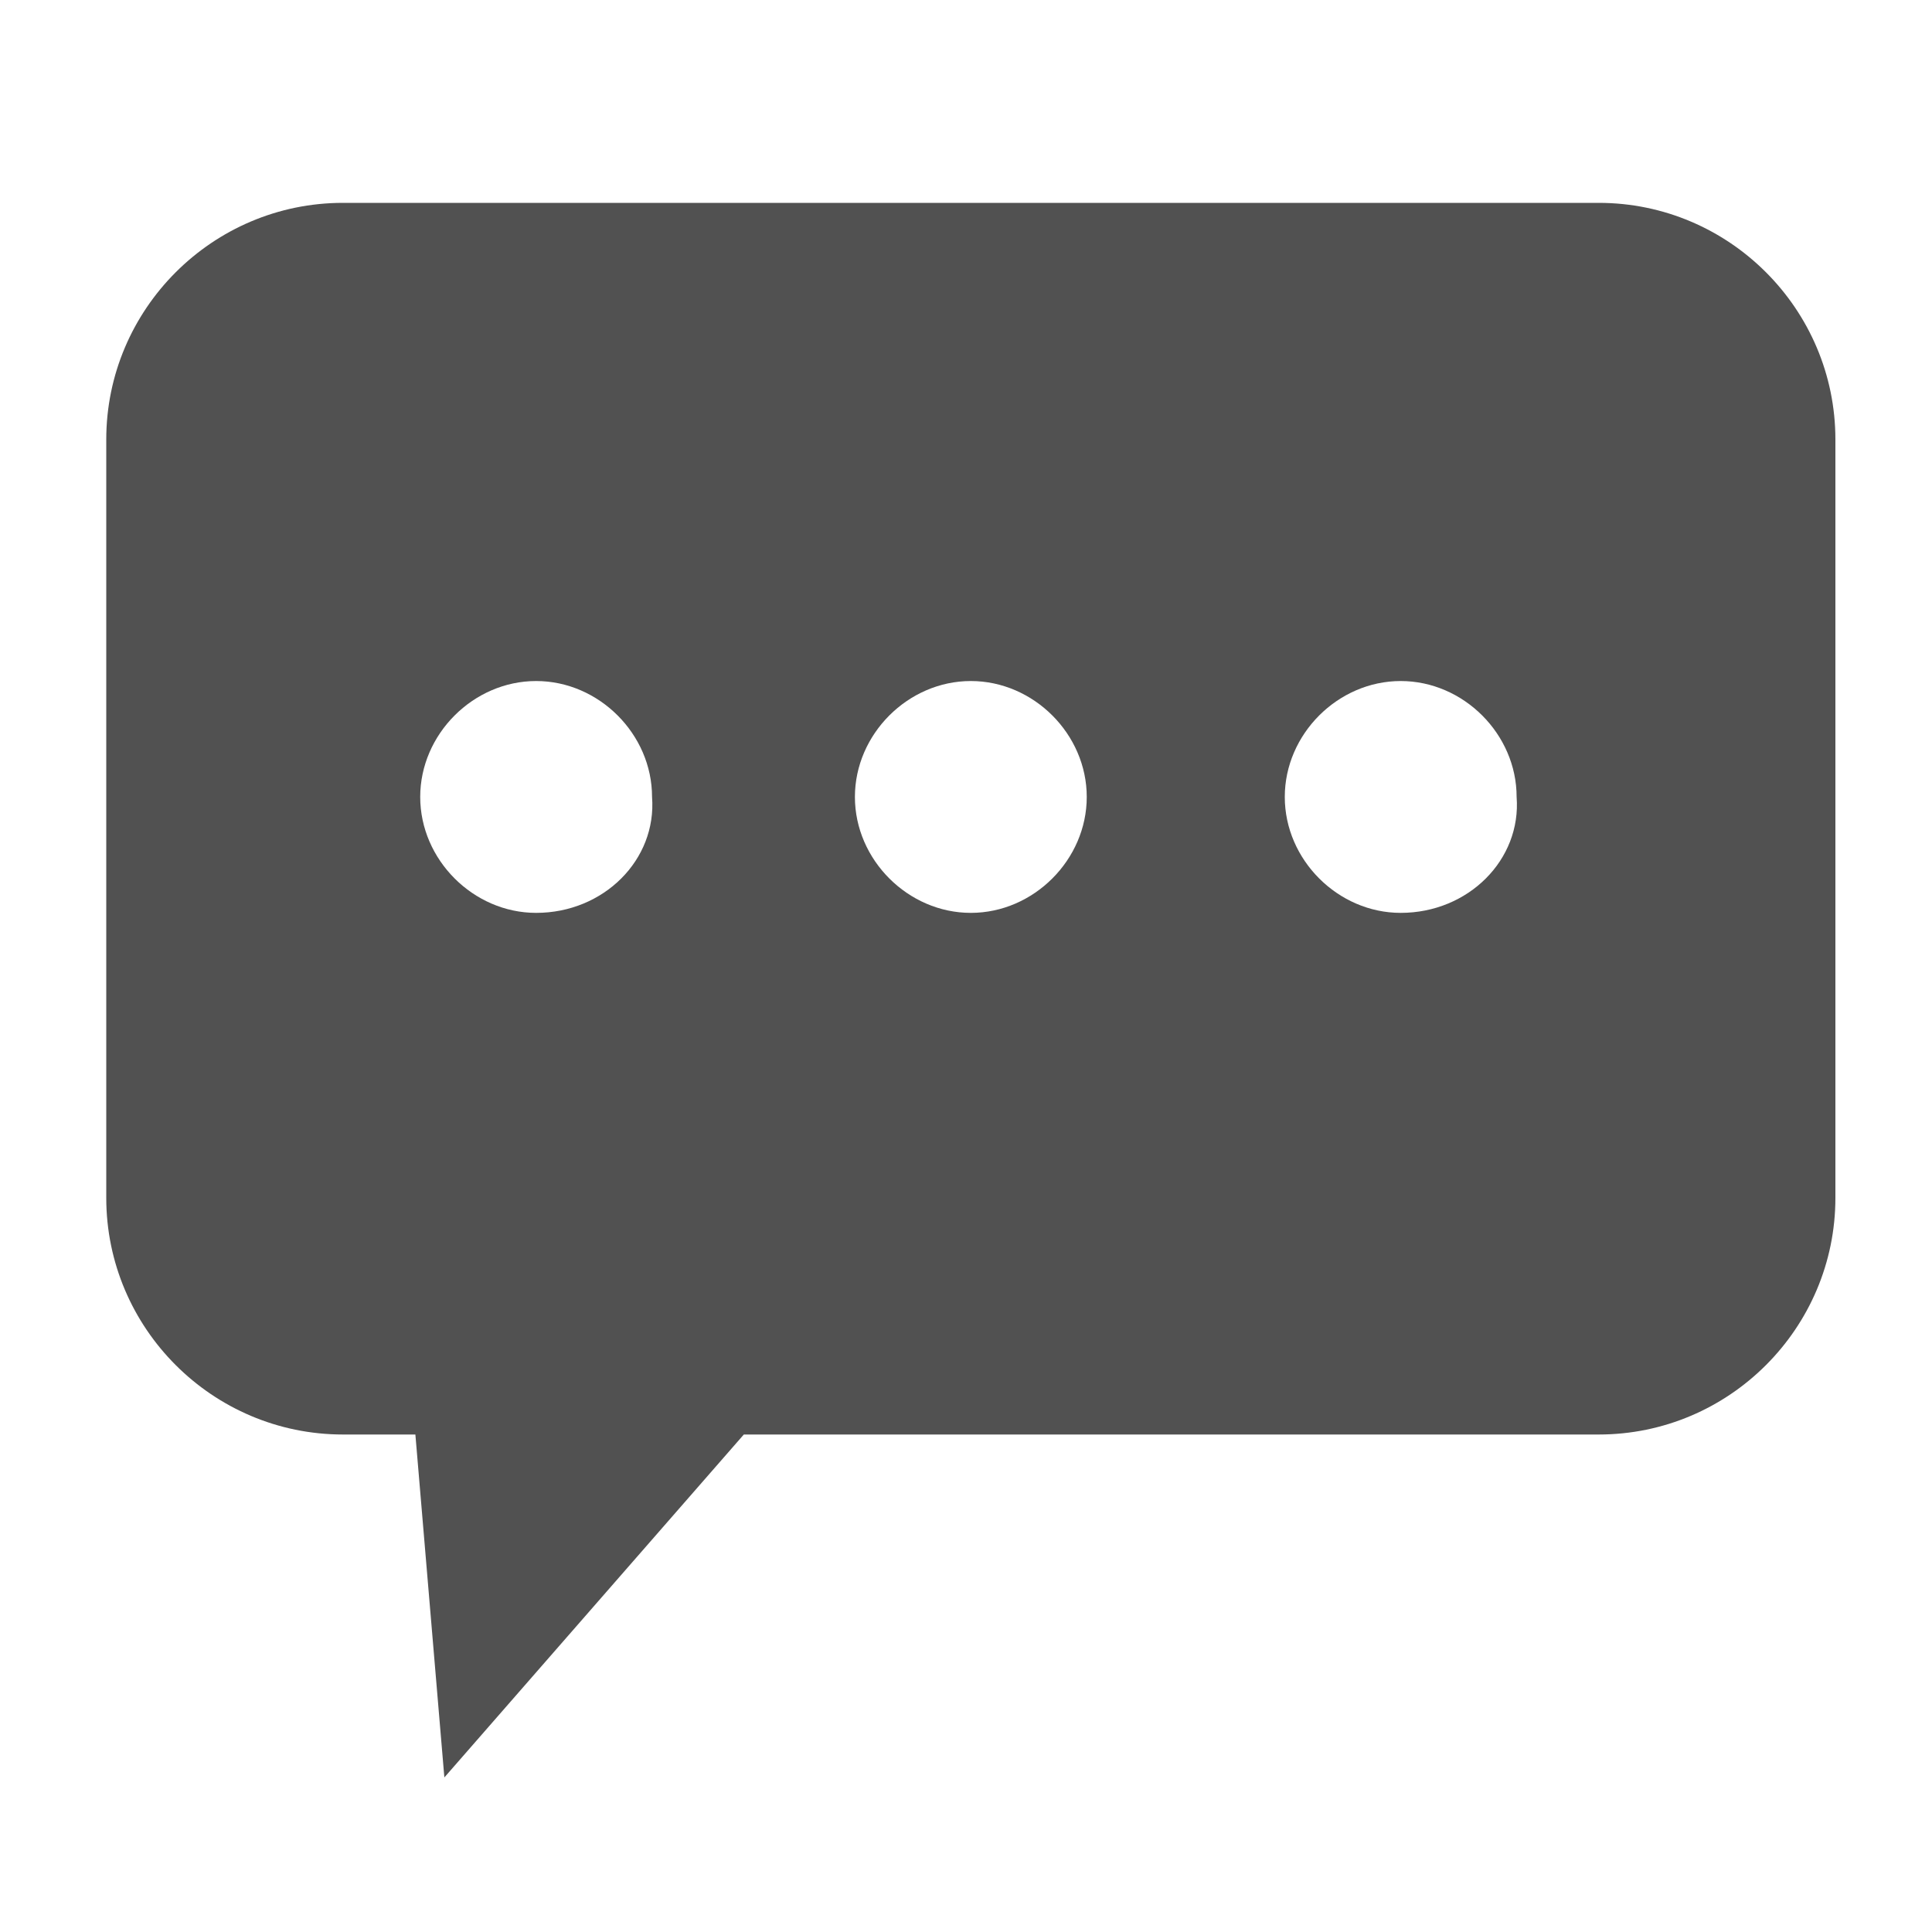
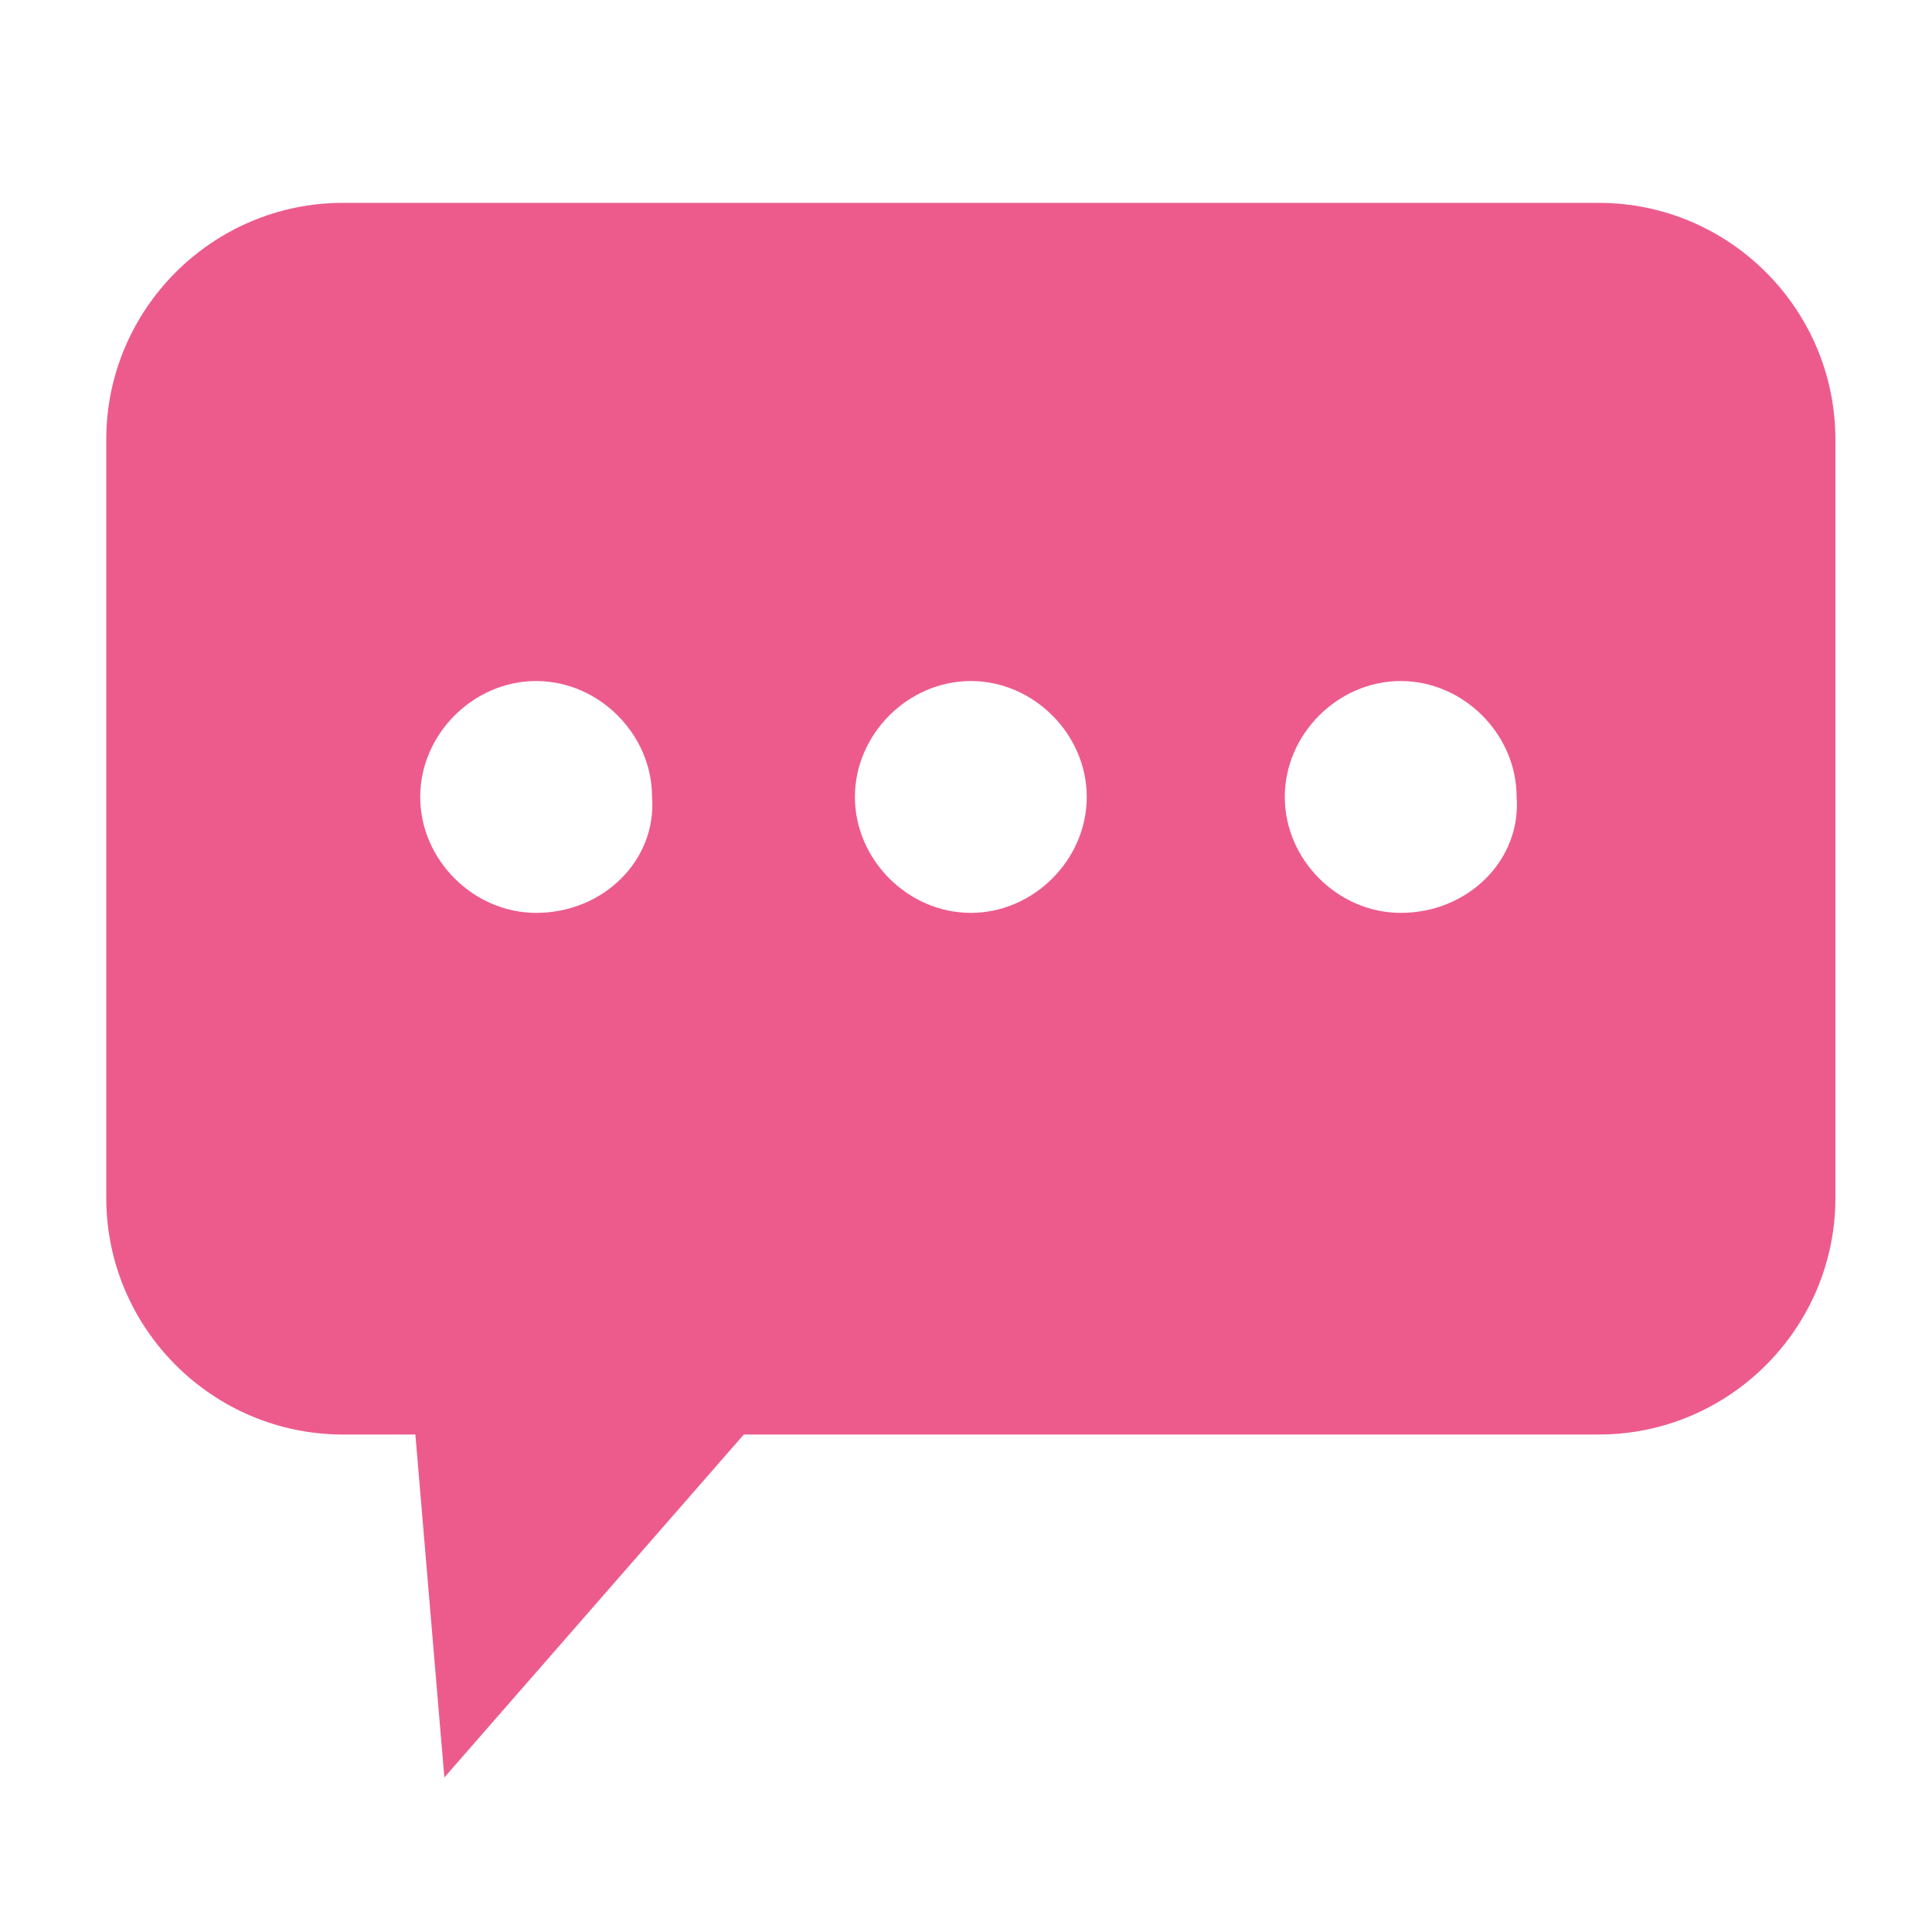
- <svg xmlns="http://www.w3.org/2000/svg" t="1623206267249" class="icon" viewBox="0 0 1024 1024" version="1.1" p-id="16829" width="200" height="200">
+ <svg xmlns="http://www.w3.org/2000/svg" t="1623234828727" class="icon" viewBox="0 0 1024 1024" version="1.1" p-id="955" width="200" height="200">
  <defs>
    <style type="text/css" />
  </defs>
-   <path d="M847.36 107.52h-665.6c-69.12 0-125.44 56.32-125.44 125.44v401.92c0 69.12 56.32 125.44 125.44 125.44h38.4l15.36 181.76 158.72-181.76h453.12c69.12 0 125.44-56.32 125.44-125.44V232.96c0-69.12-56.32-125.44-125.44-125.44z m-563.2 376.32c-33.28 0-61.44-28.16-61.44-61.44 0-33.28 28.16-61.44 61.44-61.44 33.28 0 61.44 28.16 61.44 61.44 2.56 33.28-25.6 61.44-61.44 61.44z m230.4 0c-33.28 0-61.44-28.16-61.44-61.44 0-33.28 28.16-61.44 61.44-61.44 33.28 0 61.44 28.16 61.44 61.44 0 33.28-28.16 61.44-61.44 61.44z m227.84 0c-33.28 0-61.44-28.16-61.44-61.44 0-33.28 28.16-61.44 61.44-61.44 33.28 0 61.44 28.16 61.44 61.44 2.56 33.28-25.6 61.44-61.44 61.44z" fill="#515151" p-id="16830" />
+   <path d="M847.36 107.52h-665.6c-69.12 0-125.44 56.32-125.44 125.44v401.92c0 69.12 56.32 125.44 125.44 125.44h38.4l15.36 181.76 158.72-181.76h453.12c69.12 0 125.44-56.32 125.44-125.44V232.96c0-69.12-56.32-125.44-125.44-125.44z m-563.2 376.32c-33.28 0-61.44-28.16-61.44-61.44 0-33.28 28.16-61.44 61.44-61.44 33.28 0 61.44 28.16 61.44 61.44 2.56 33.28-25.6 61.44-61.44 61.44z m230.4 0c-33.28 0-61.44-28.16-61.44-61.44 0-33.28 28.16-61.44 61.44-61.44 33.28 0 61.44 28.16 61.44 61.44 0 33.28-28.16 61.44-61.44 61.44z m227.84 0c-33.28 0-61.44-28.16-61.44-61.44 0-33.28 28.16-61.44 61.44-61.44 33.28 0 61.44 28.16 61.44 61.44 2.56 33.28-25.6 61.44-61.44 61.44z" fill="#ED5B8C" p-id="956" />
</svg>
